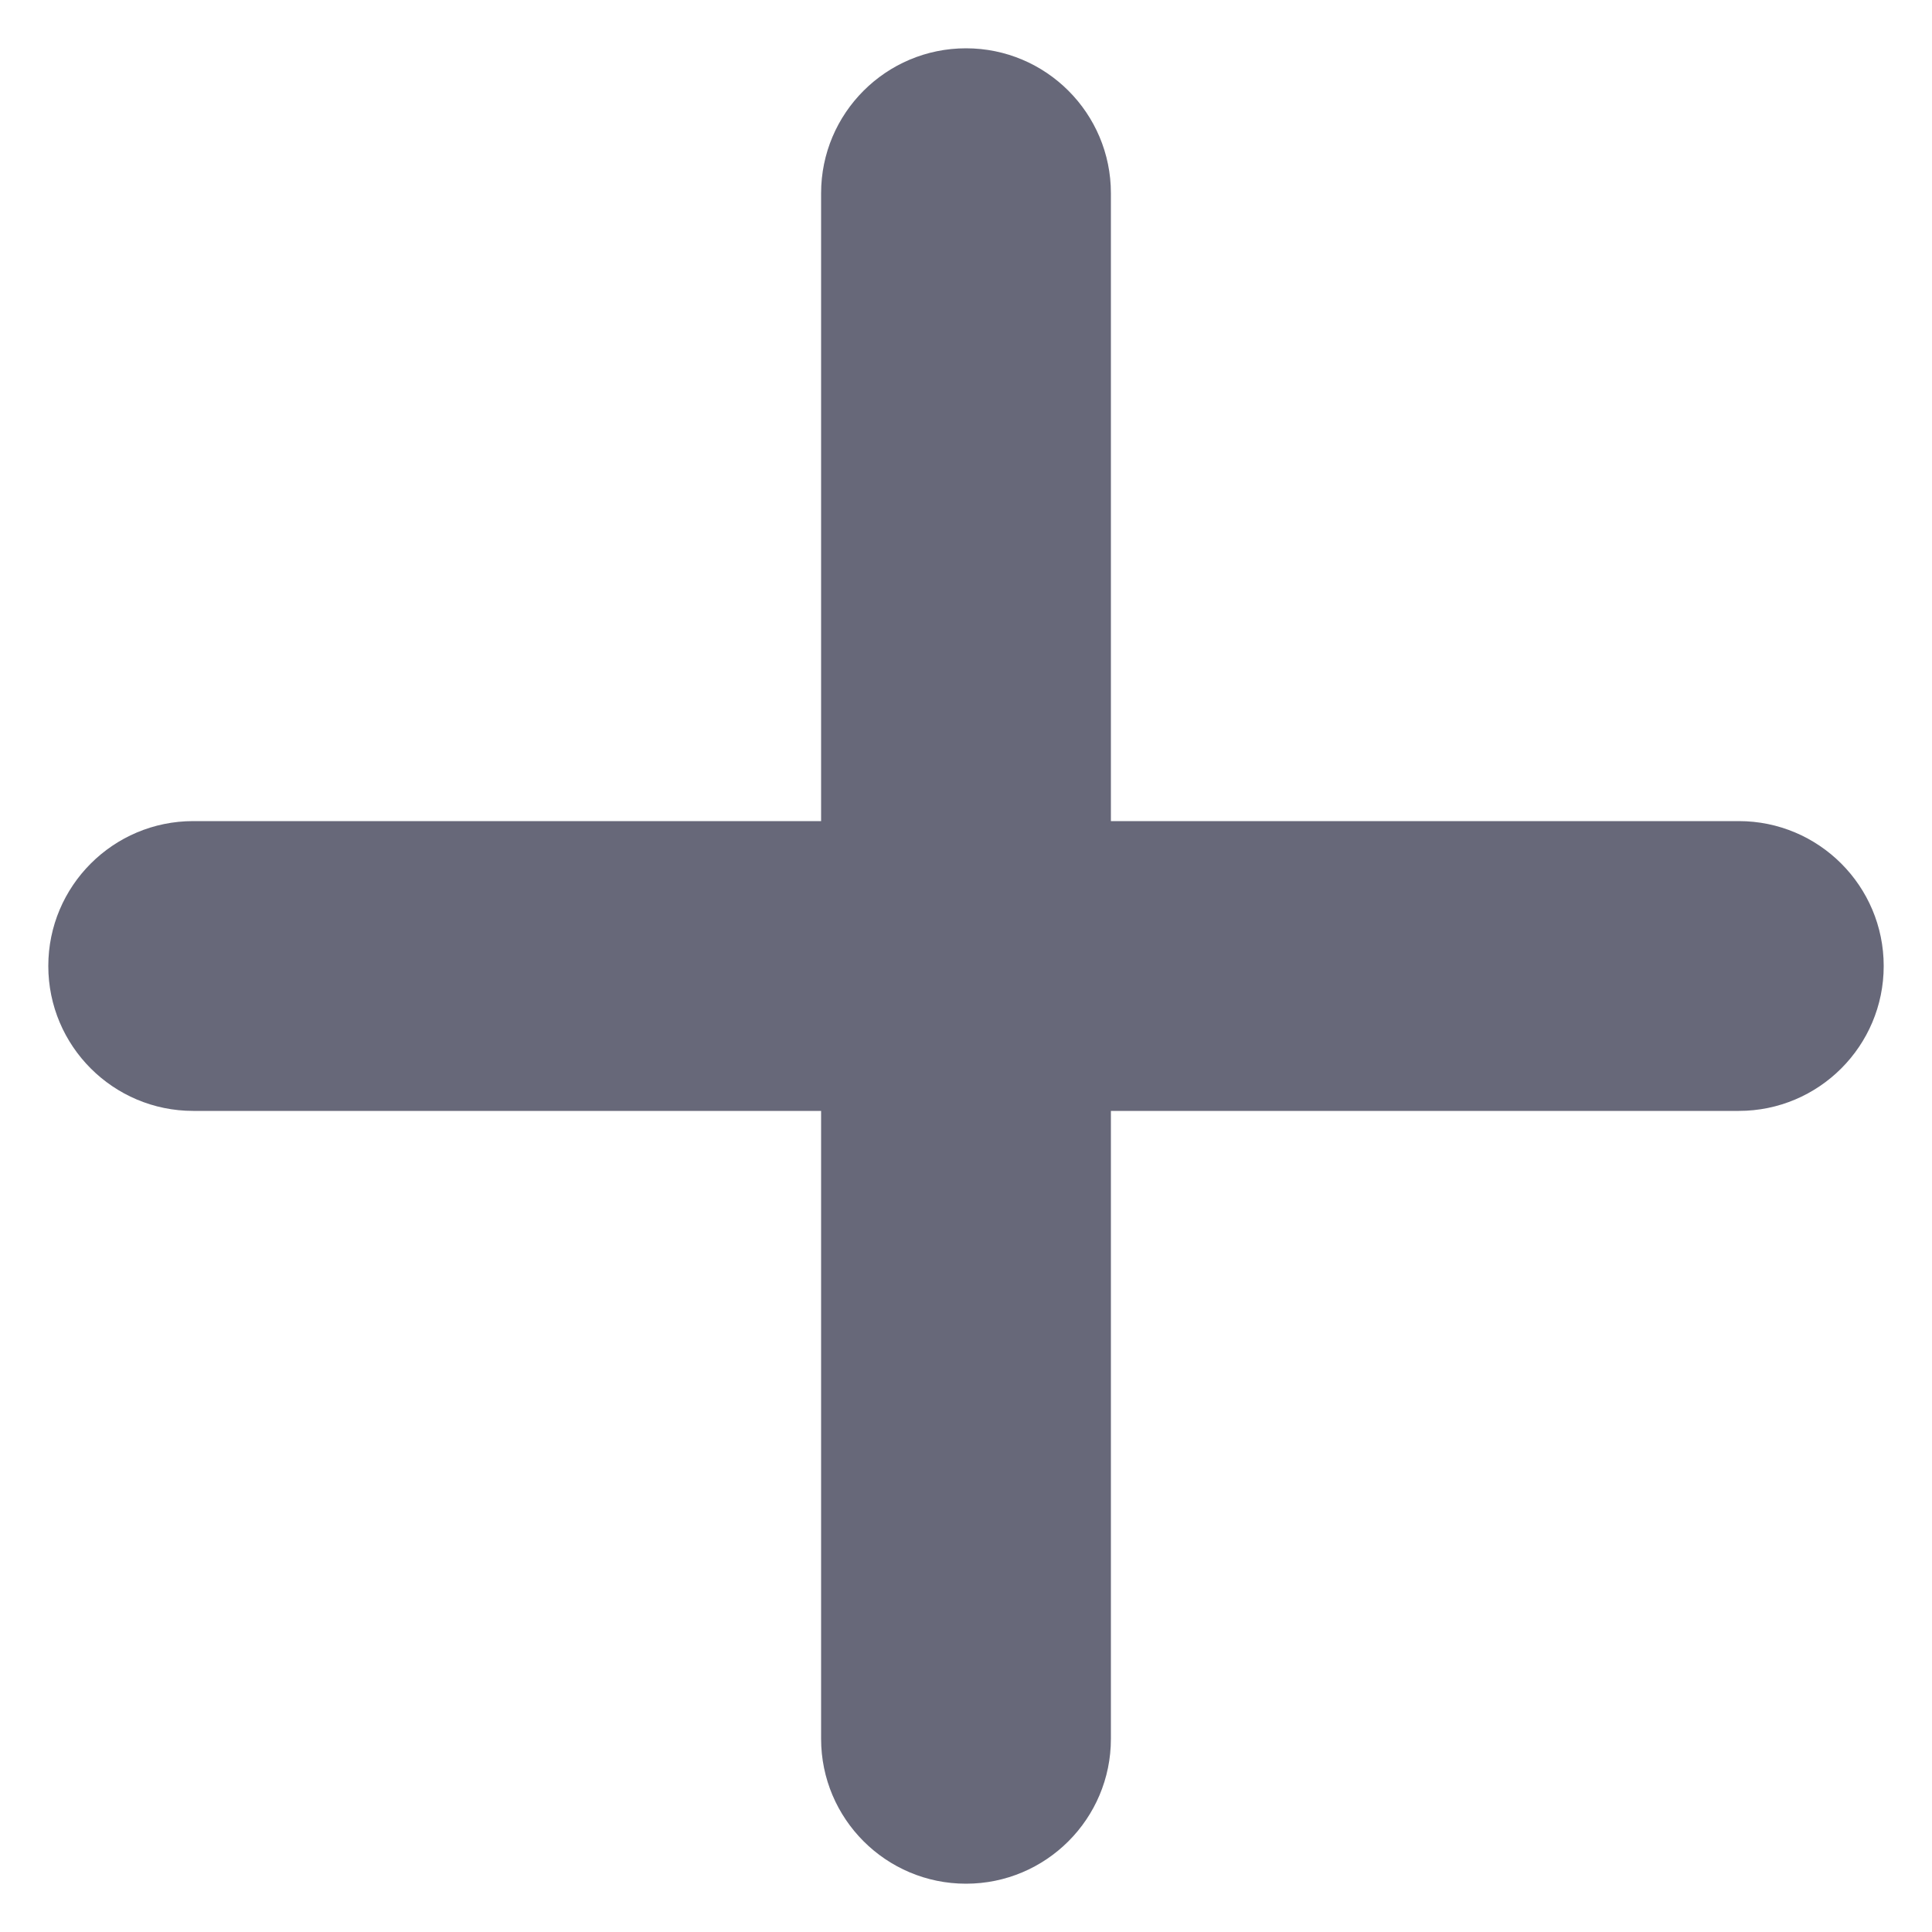
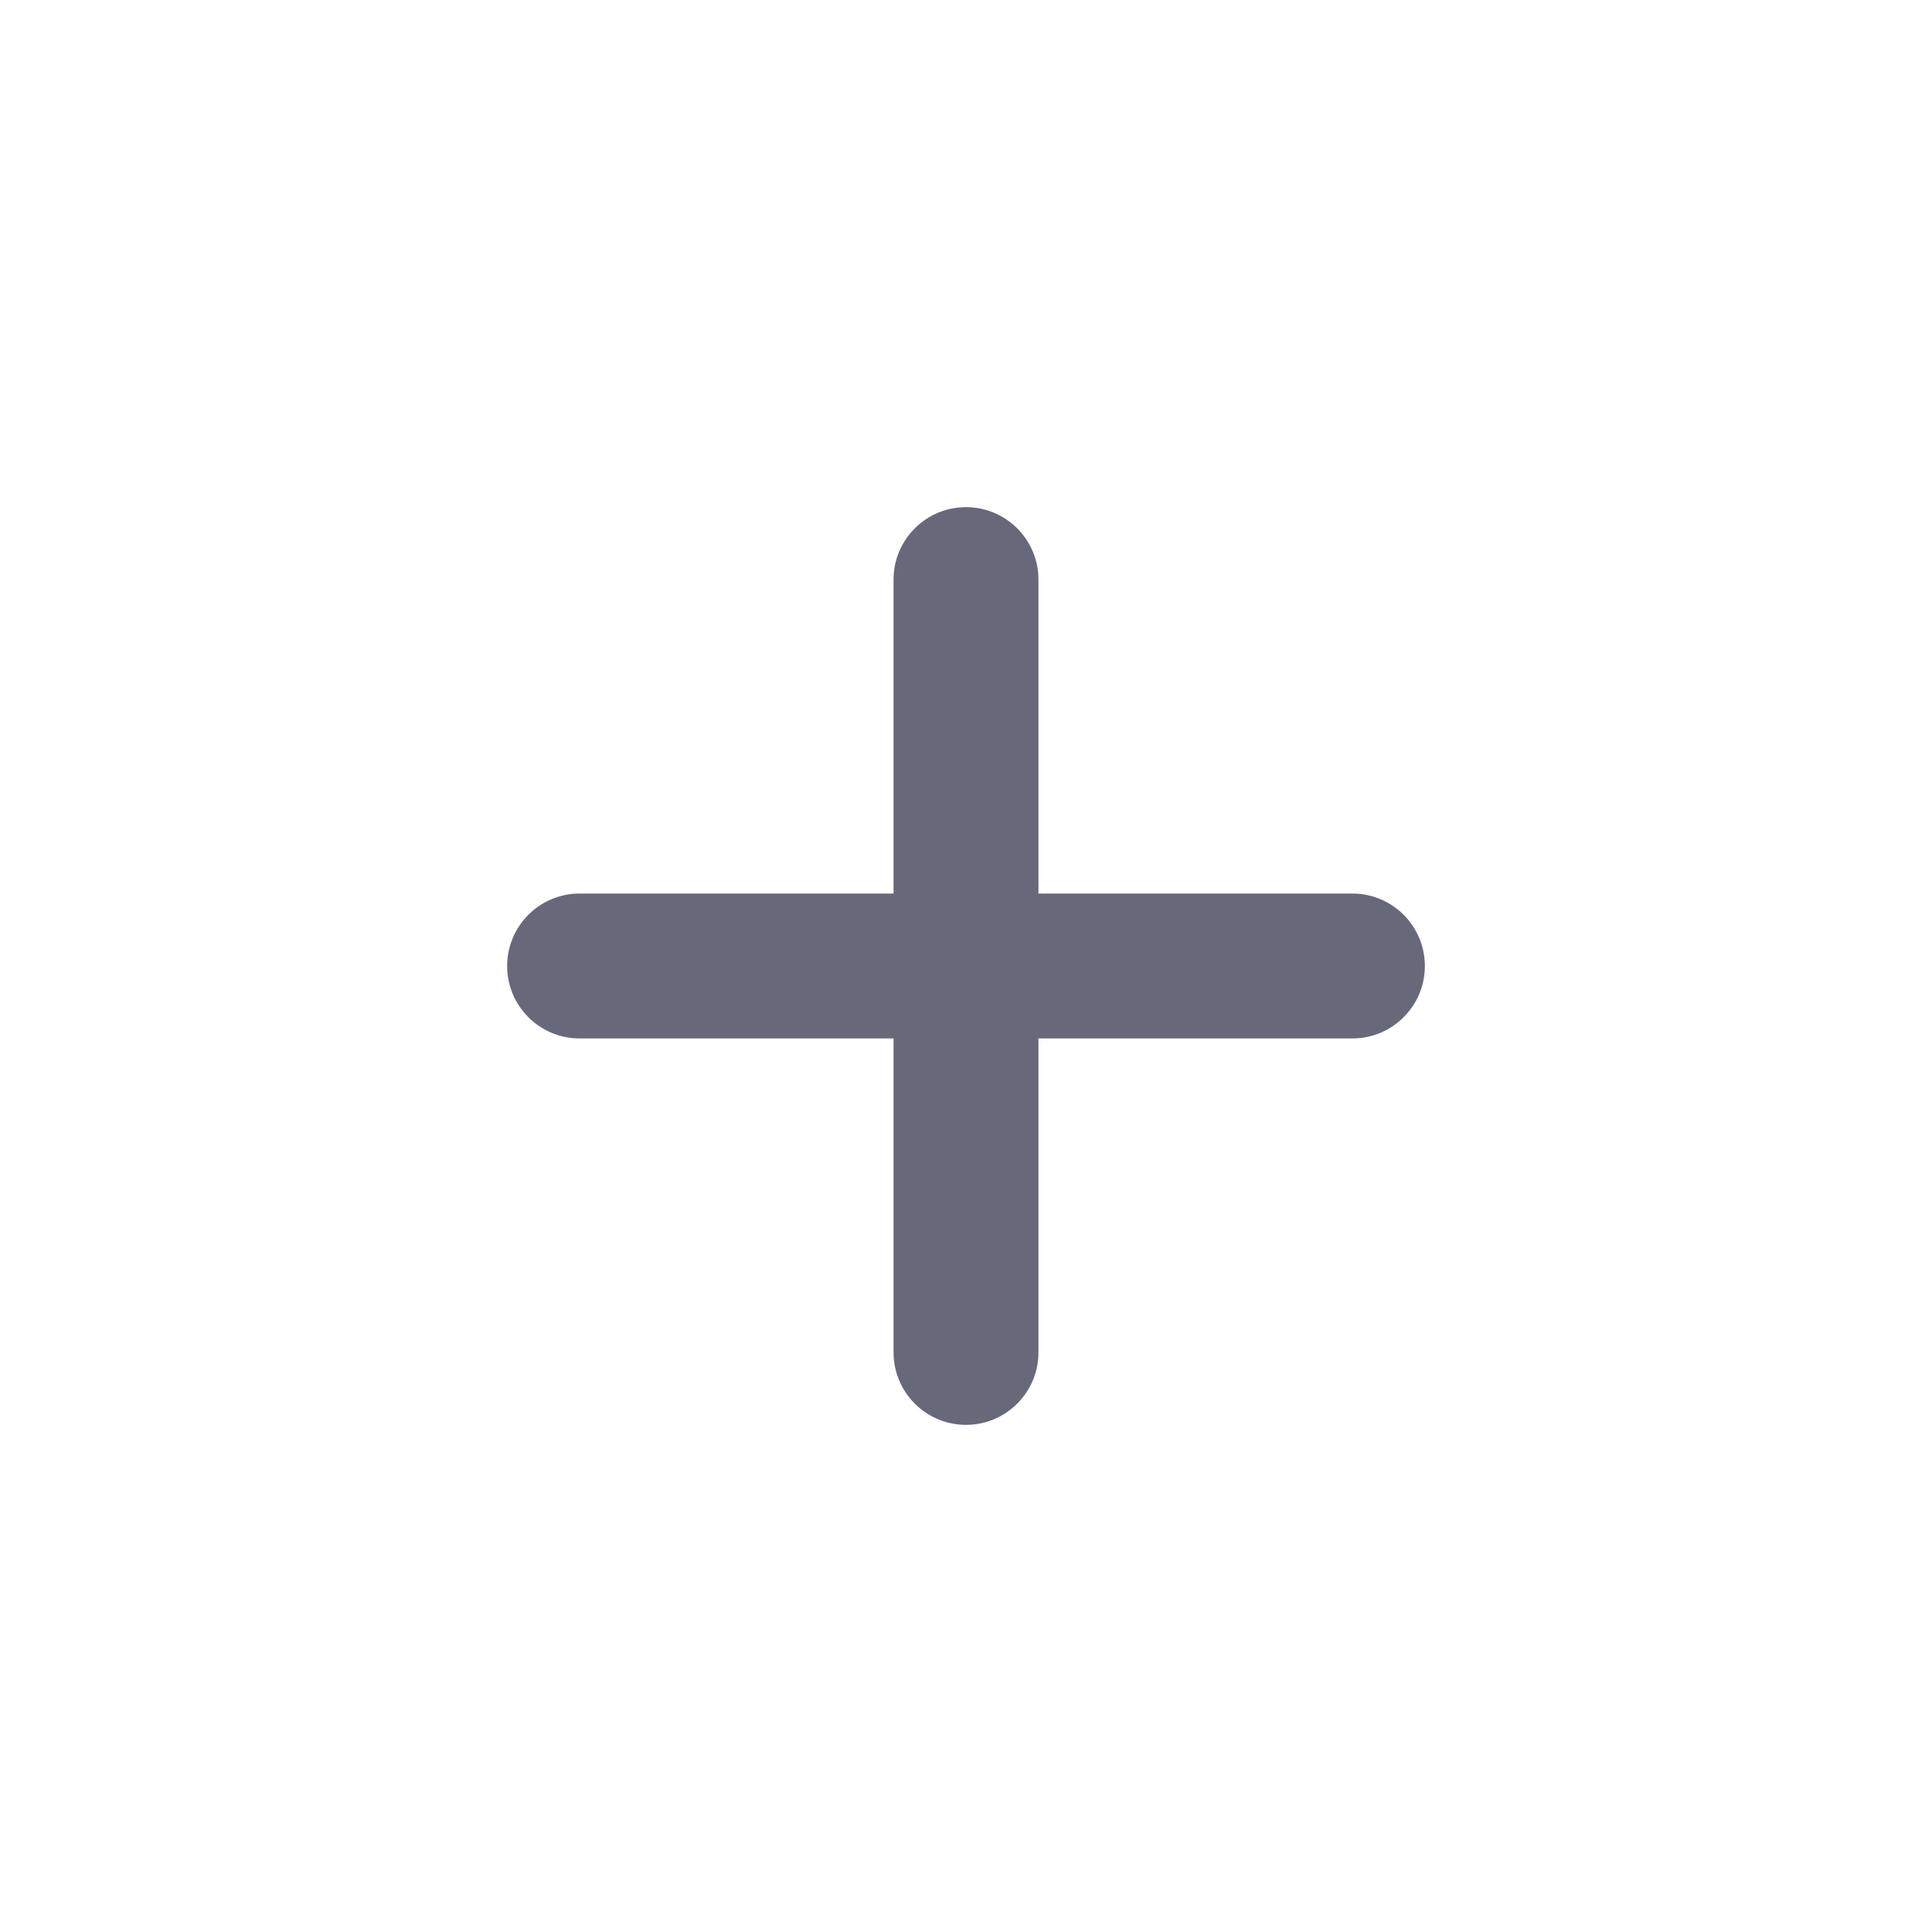
- <svg xmlns="http://www.w3.org/2000/svg" width="10" height="10" viewBox="0 0 10 10" fill="none">
-   <path fill-rule="evenodd" clip-rule="evenodd" d="M5.75 1C5.75 0.586 5.414 0.25 5 0.25C4.586 0.25 4.25 0.586 4.25 1V4.25H1C0.586 4.25 0.25 4.586 0.25 5C0.25 5.414 0.586 5.75 1 5.75H4.25V9C4.25 9.414 4.586 9.75 5 9.75C5.414 9.75 5.75 9.414 5.75 9V5.75H9C9.414 5.75 9.75 5.414 9.75 5C9.75 4.586 9.414 4.25 9 4.25H5.75V1Z" fill="#676879" />
+ <svg xmlns="http://www.w3.org/2000/svg" width="20" height="20" viewBox="0 0 20 20" fill="none">
+   <path fill-rule="evenodd" clip-rule="evenodd" d="M10.75 6C10.75 5.586 10.414 5.25 10 5.25C9.586 5.25 9.25 5.586 9.25 6V9.25H6C5.586 9.25 5.25 9.586 5.25 10C5.25 10.414 5.586 10.75 6 10.75H9.25V14C9.25 14.414 9.586 14.75 10 14.75C10.414 14.75 10.75 14.414 10.75 14V10.75H14C14.414 10.75 14.75 10.414 14.75 10C14.75 9.586 14.414 9.25 14 9.25H10.75V6Z" fill="#676879" />
</svg>
